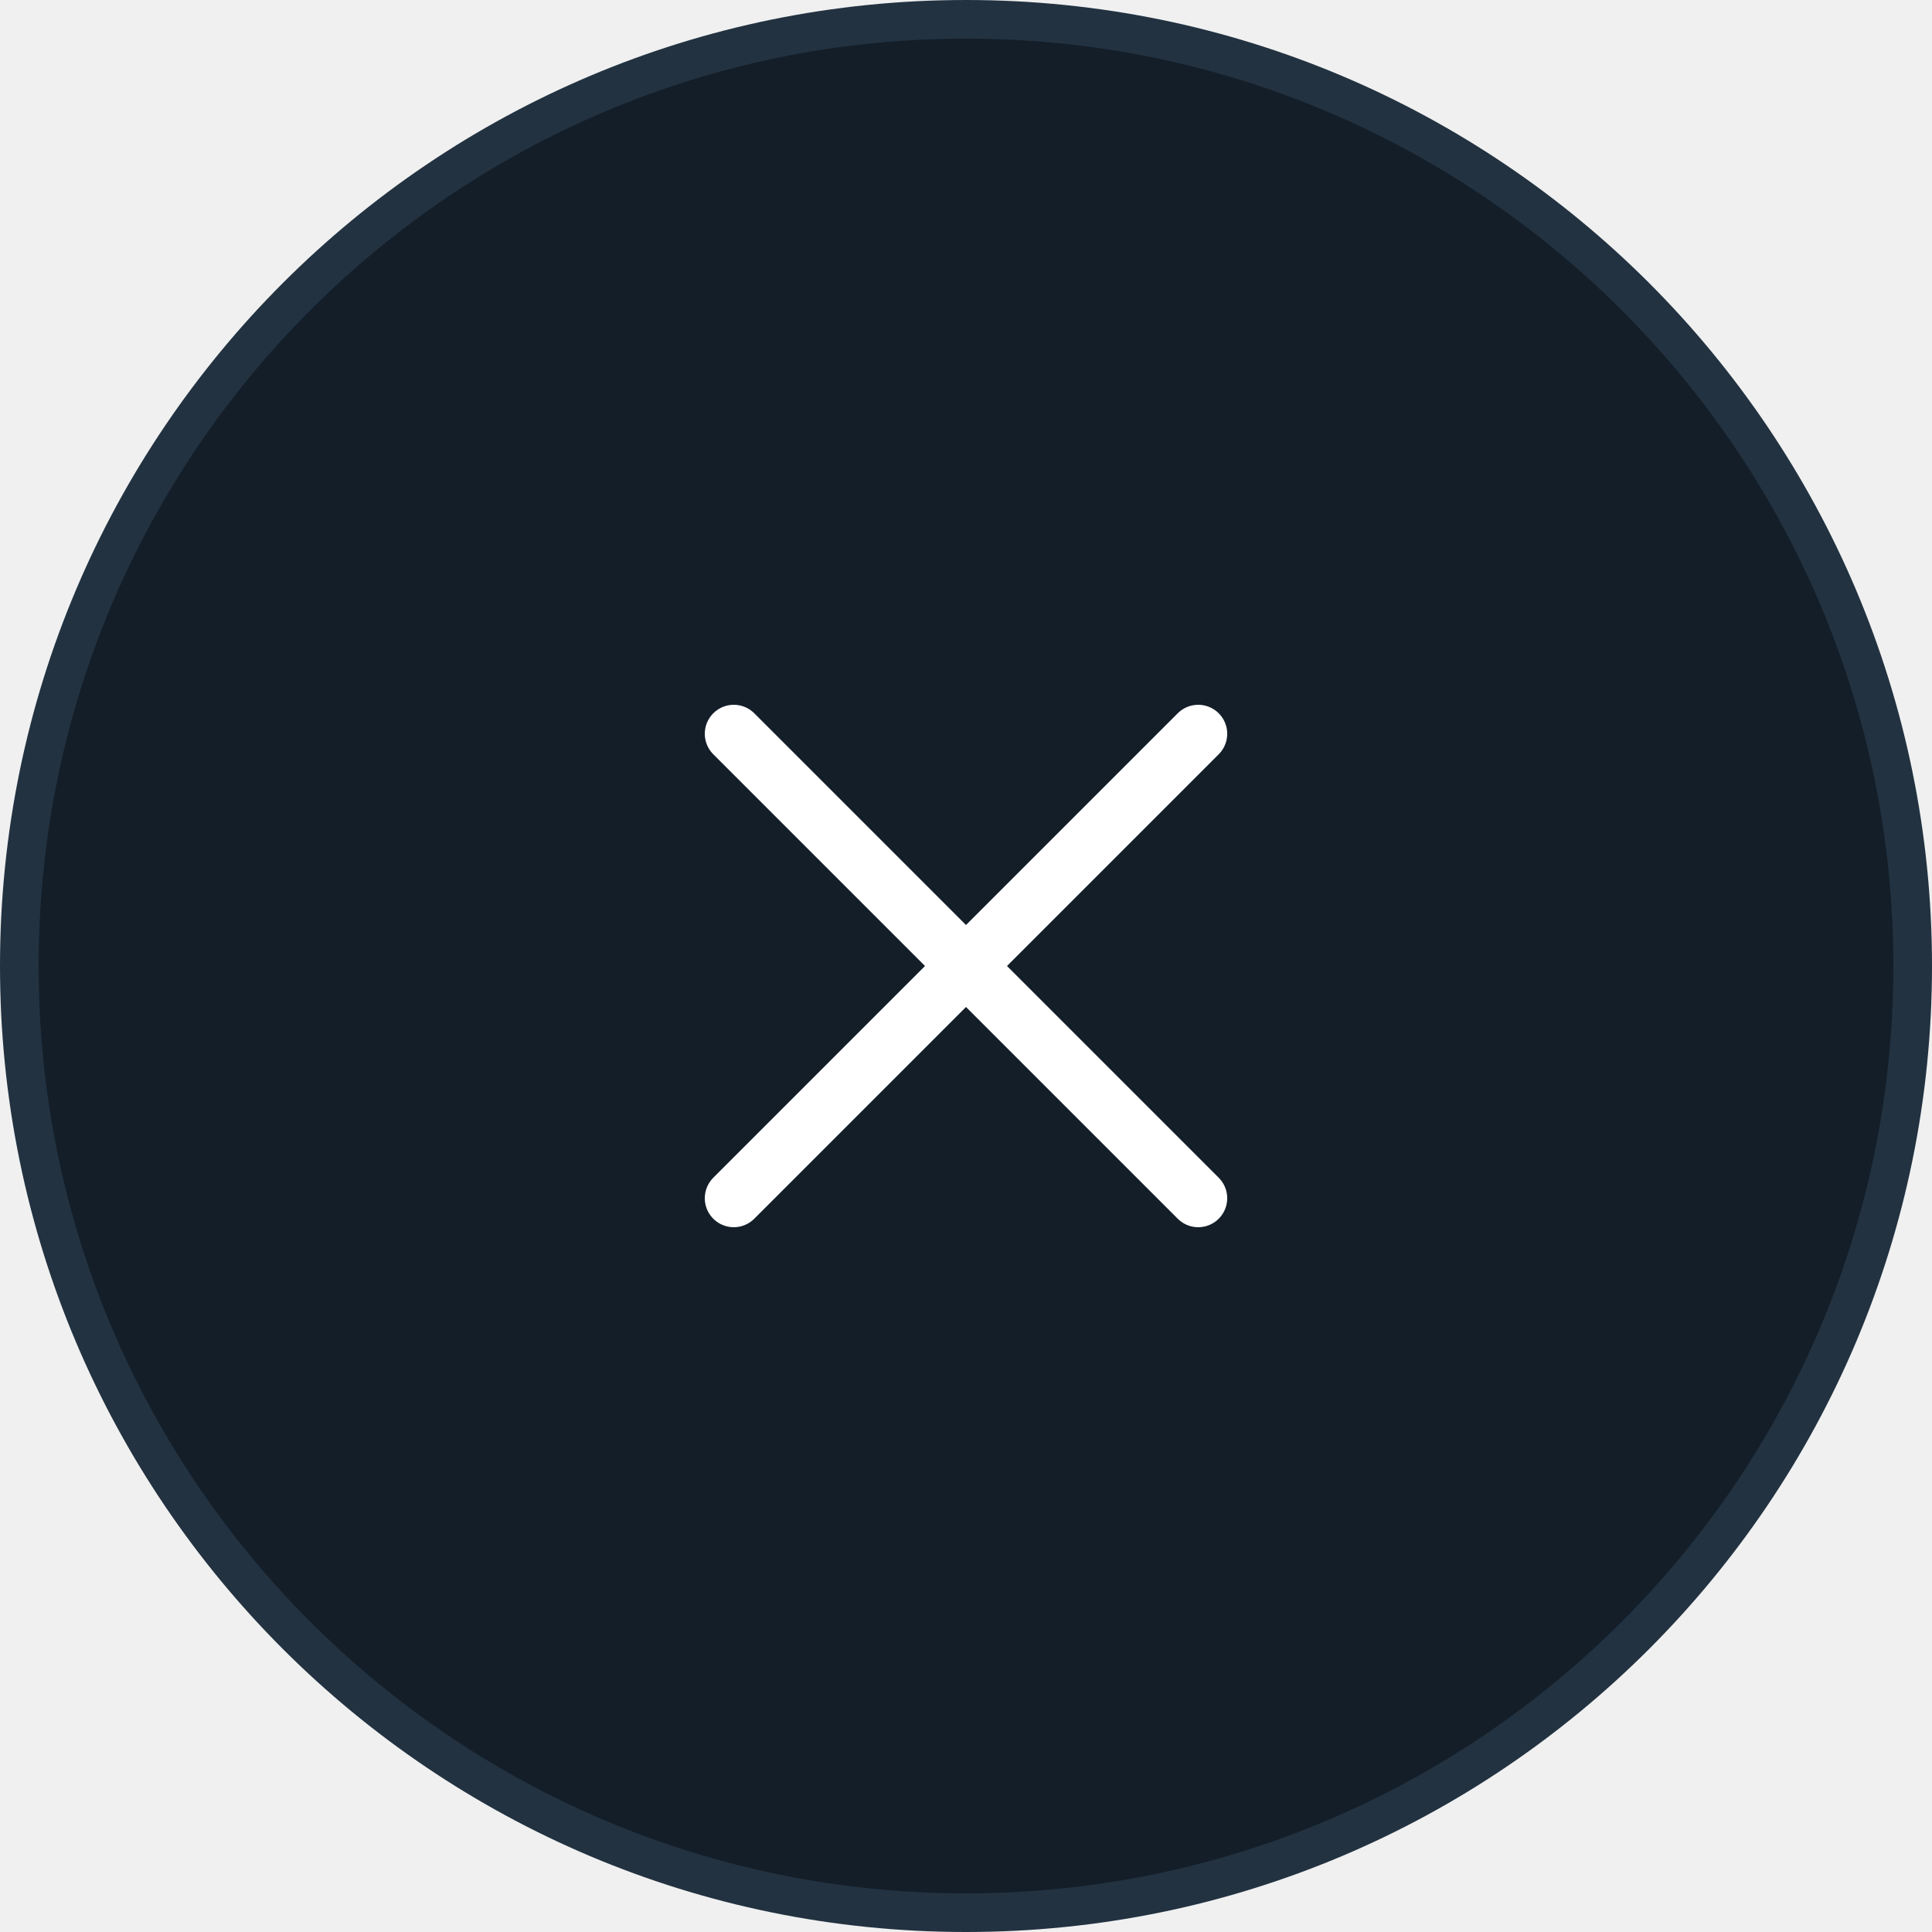
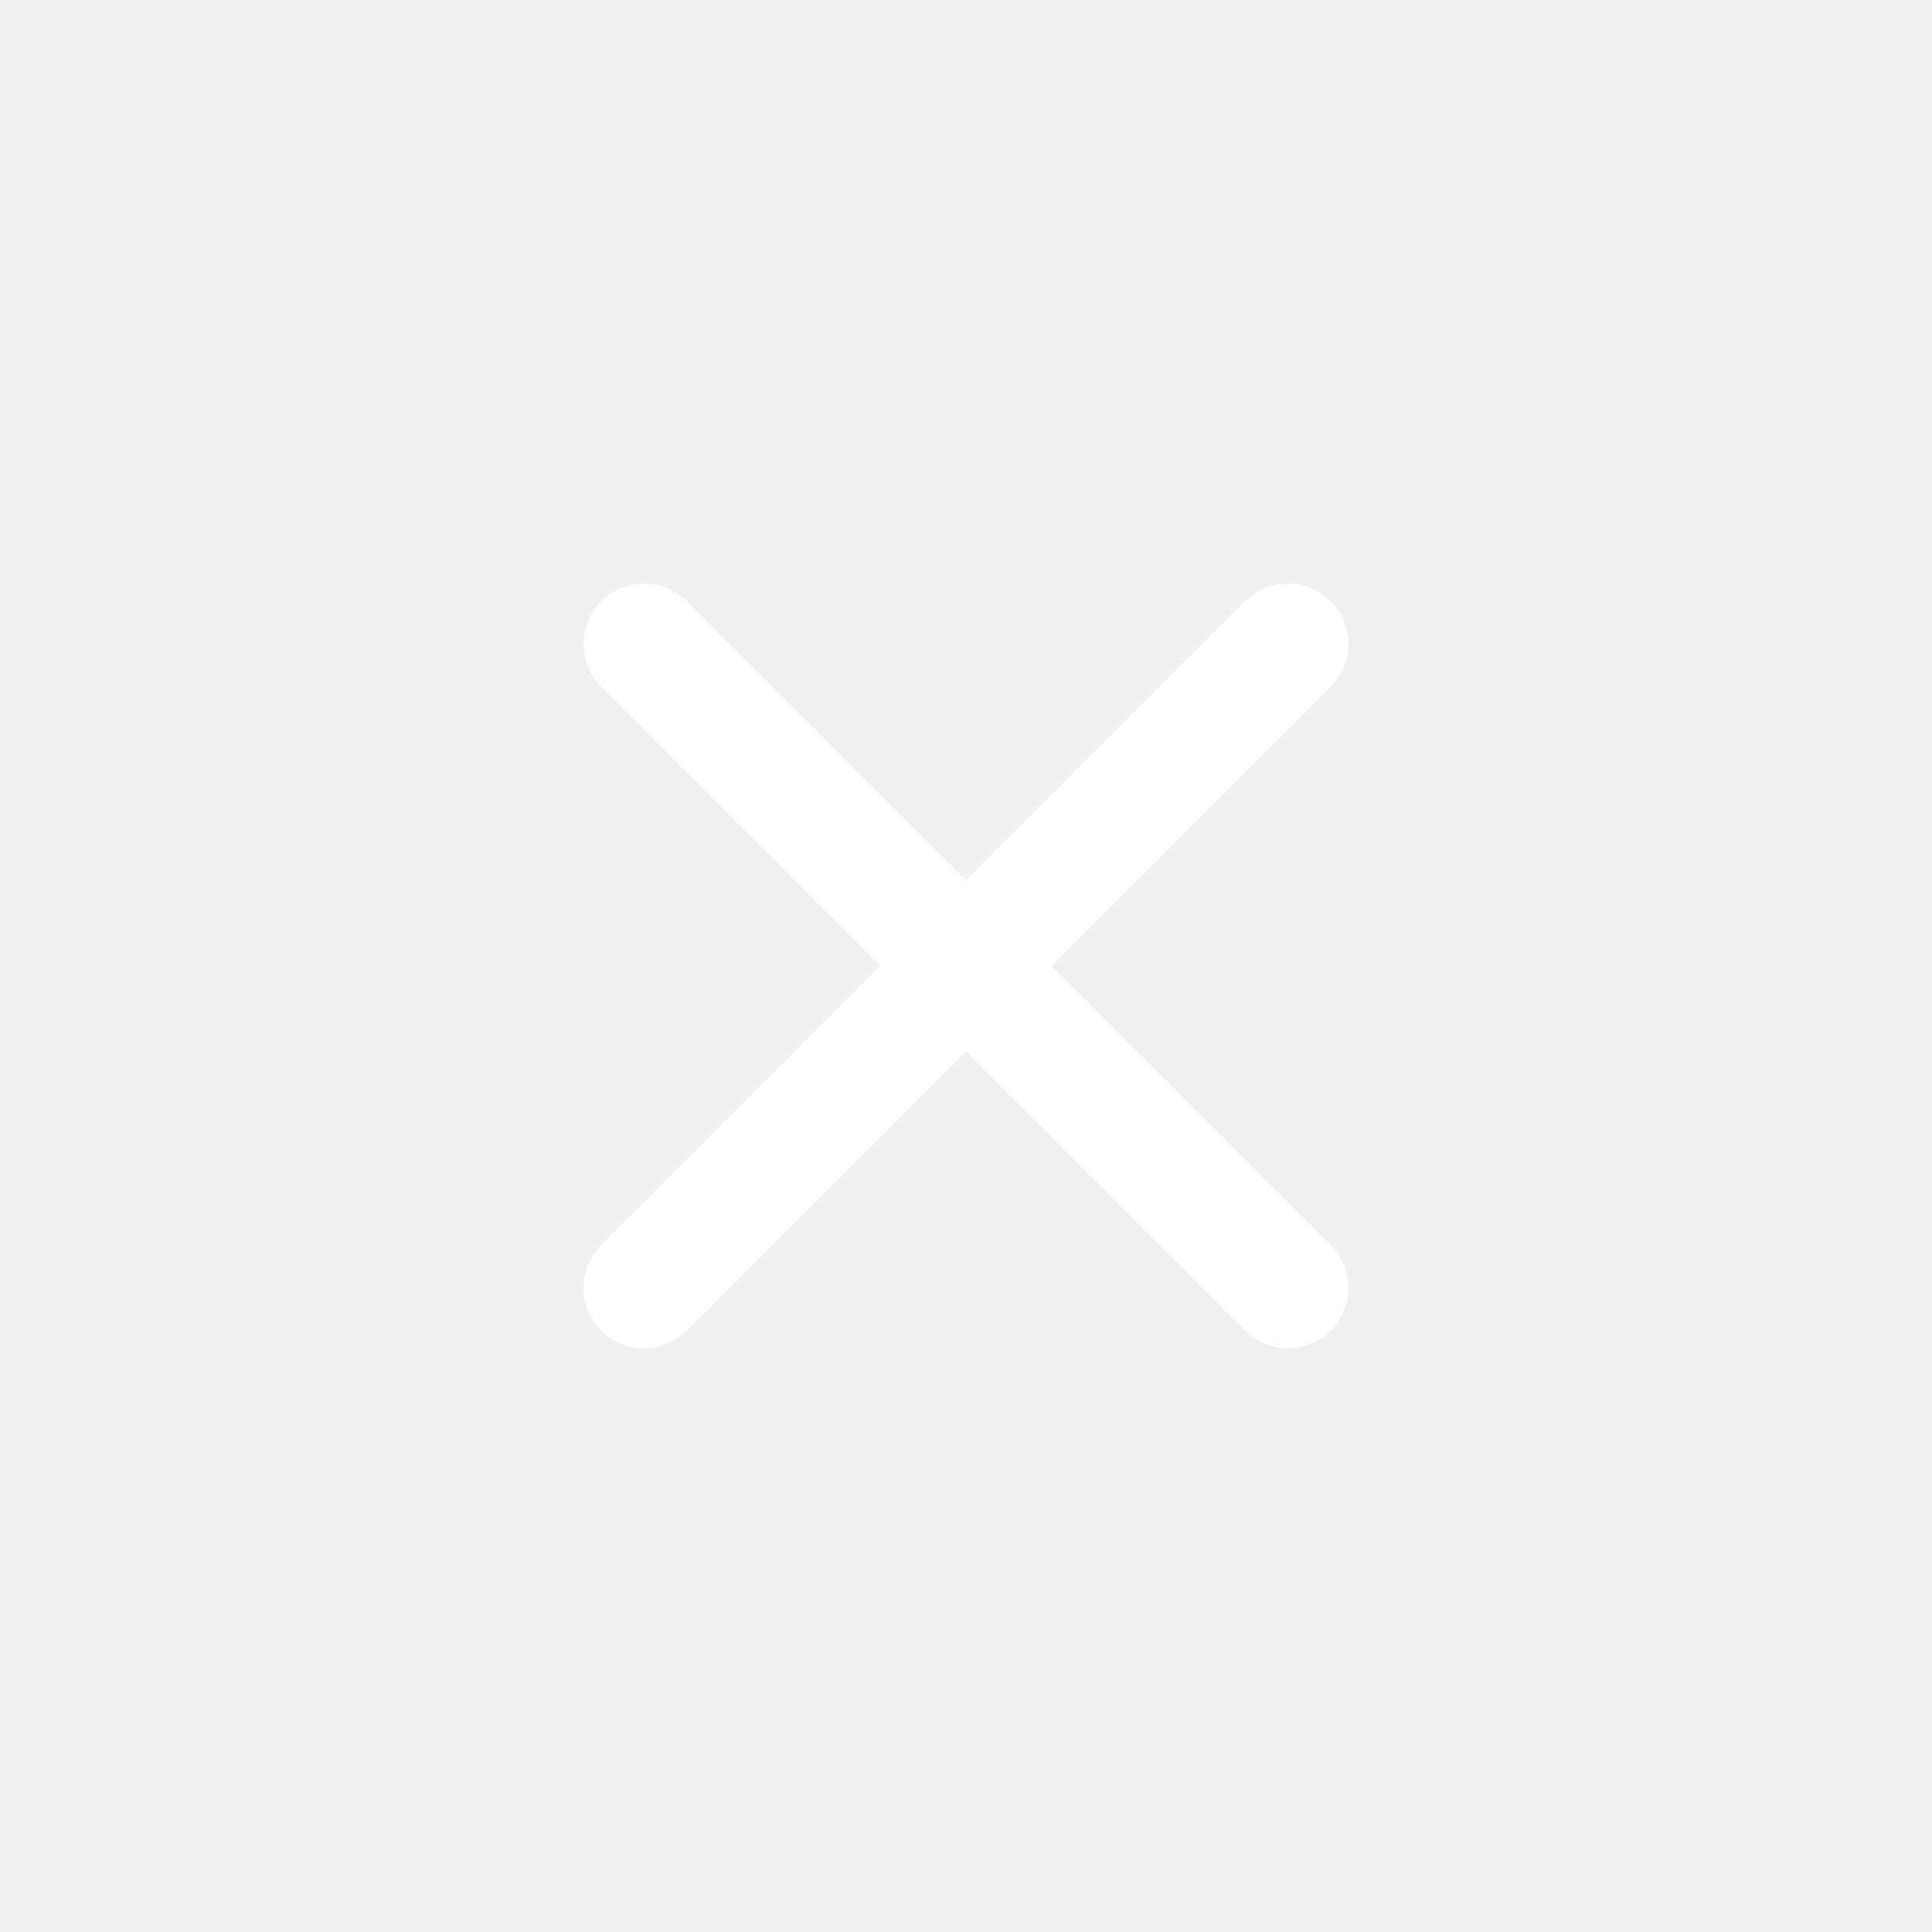
- <svg xmlns="http://www.w3.org/2000/svg" width="50" height="50" viewBox="0 0 50 50" fill="none">
-   <rect x="0.5" y="0.5" width="49" height="49" rx="24.5" fill="#141E28" stroke="#223241" />
-   <path d="M18.99 31.01L31.01 18.99" stroke="white" stroke-width="1.5" stroke-linecap="round" stroke-linejoin="round" />
-   <path d="M31.01 31.01L18.99 18.99" stroke="white" stroke-width="1.5" stroke-linecap="round" stroke-linejoin="round" />
+ <svg xmlns="http://www.w3.org/2000/svg" width="32" height="32" viewBox="0 0 32 32" fill="none">
+   <path d="M10.666 10.666L21.333 21.333" stroke="white" stroke-width="2" stroke-linecap="round" stroke-linejoin="round" />
+   <path d="M21.333 10.666L10.666 21.333" stroke="white" stroke-width="2" stroke-linecap="round" stroke-linejoin="round" />
</svg>
